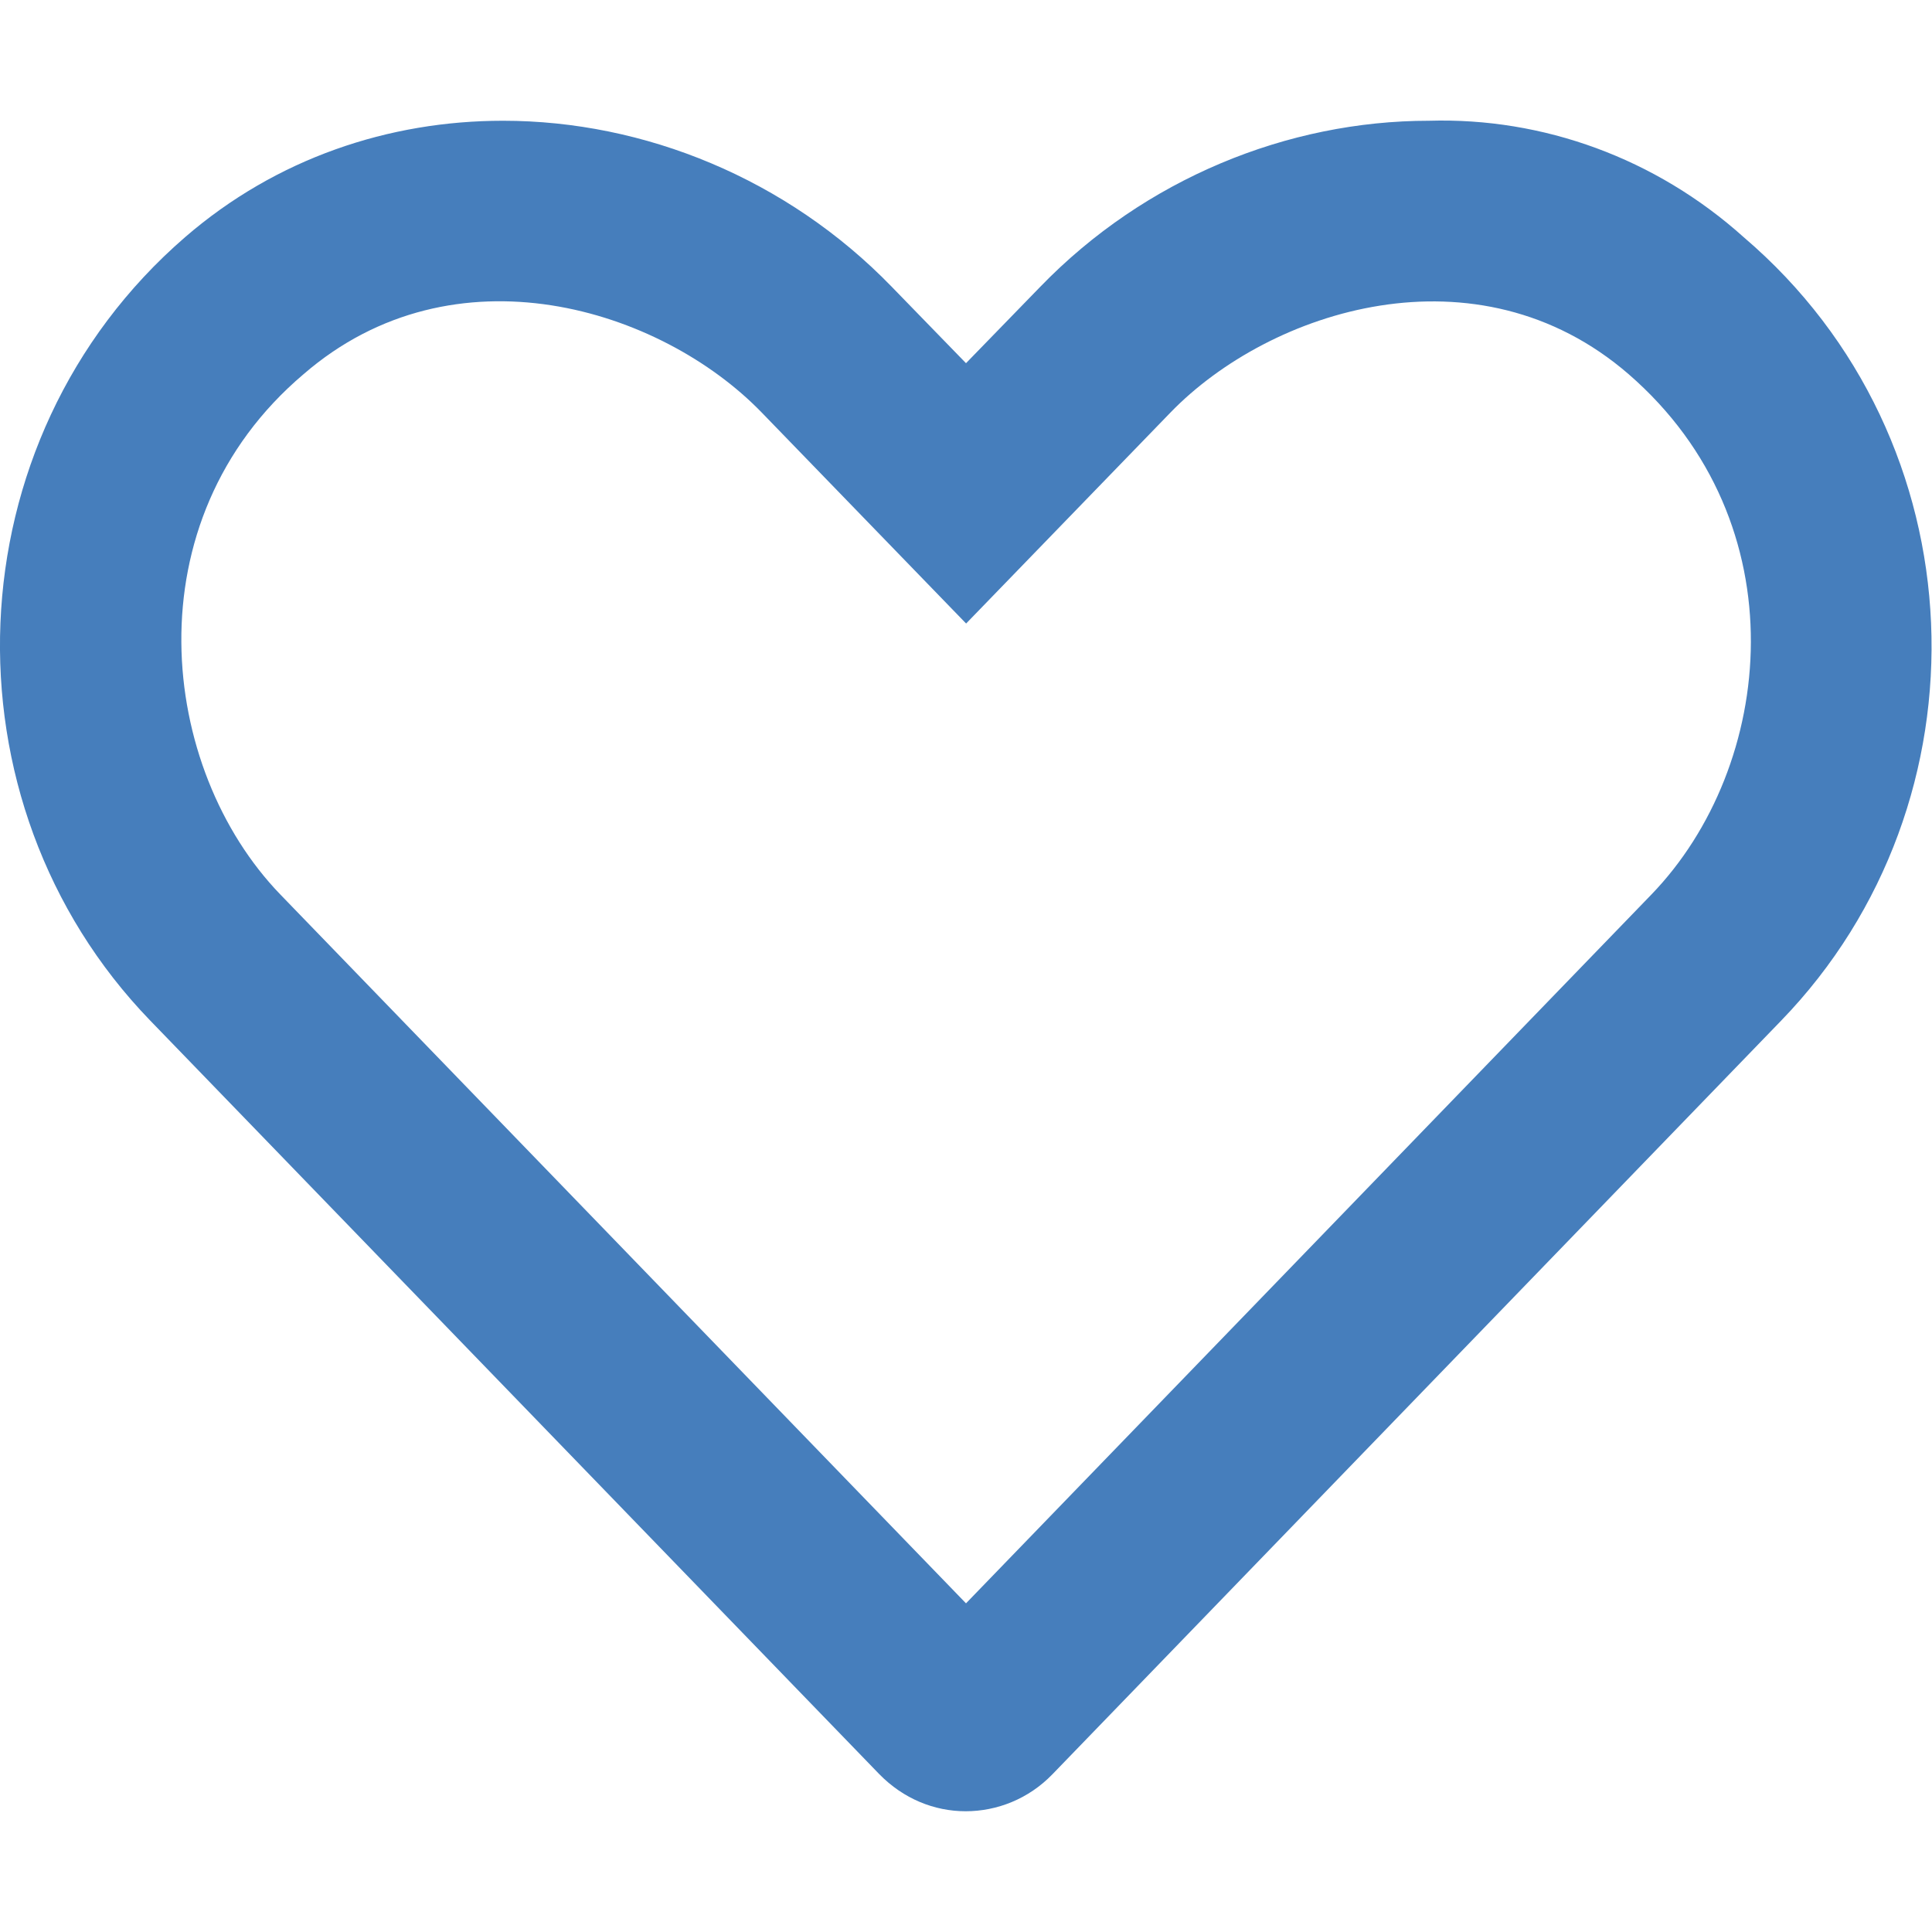
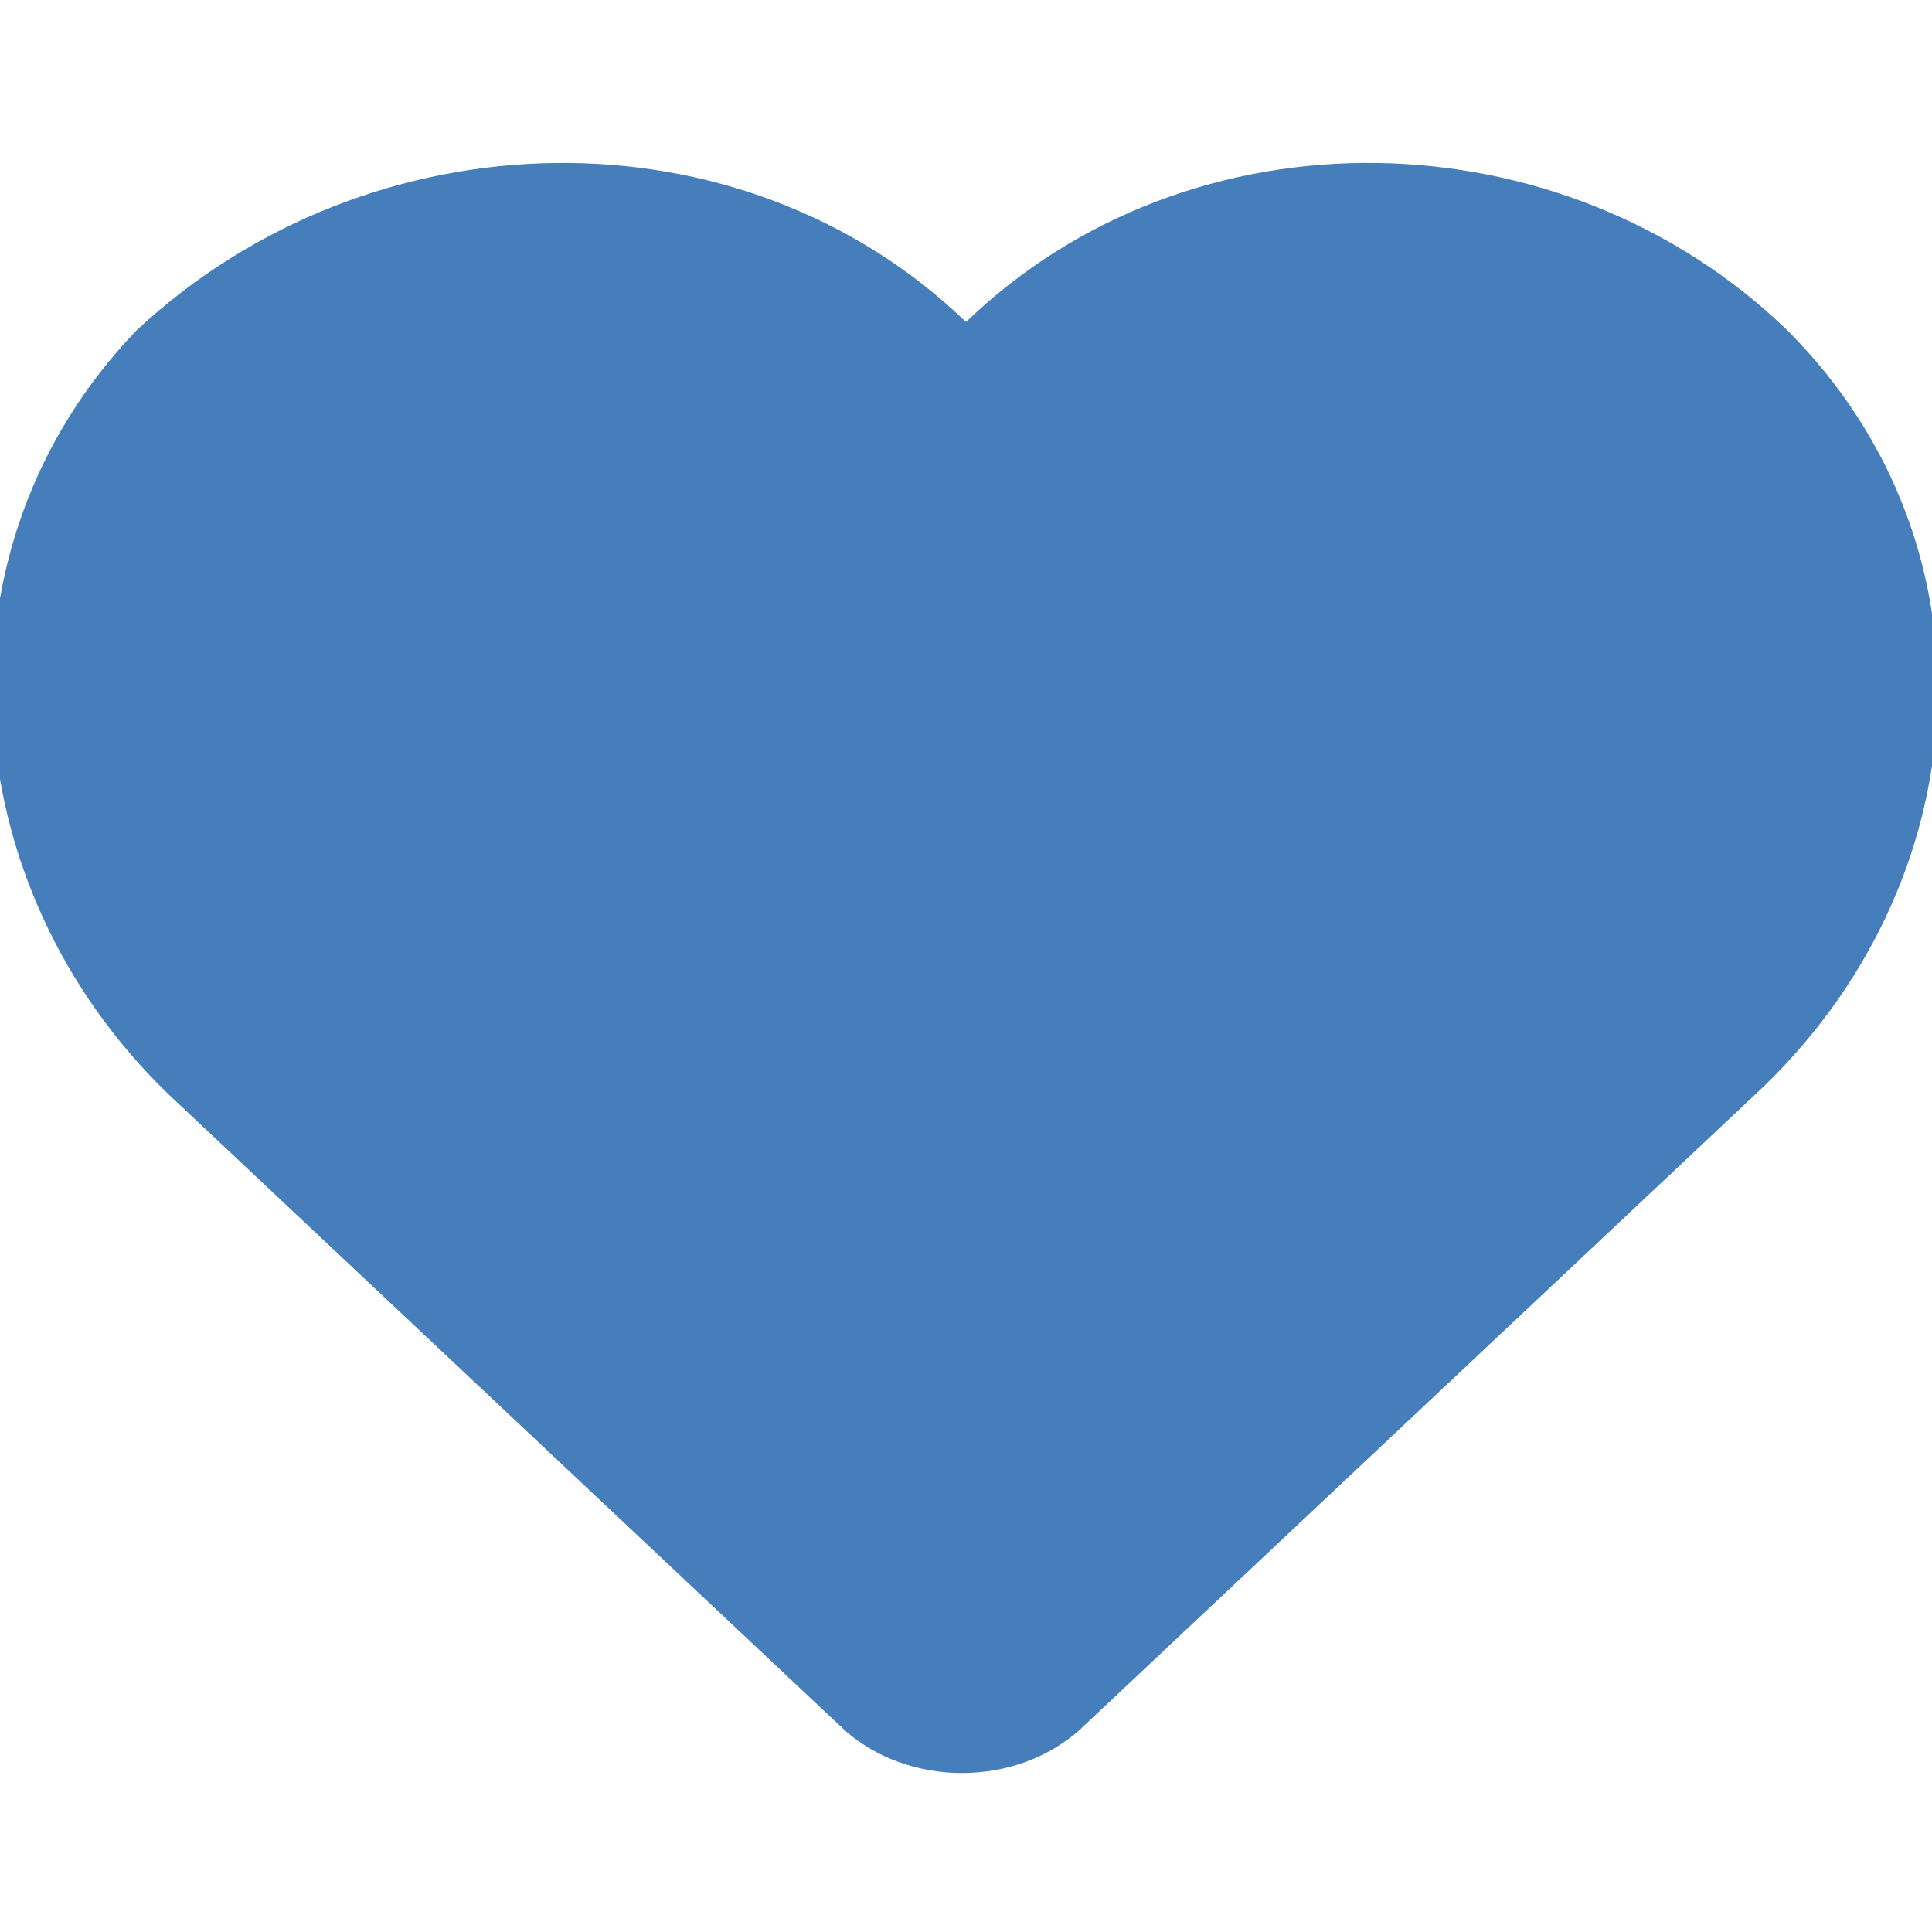
- <svg xmlns="http://www.w3.org/2000/svg" viewBox="0 0 512 512">
-   <path d="M462.1 62.86C438.8 41.92 408.9 31.1 378.7 32c-37.49 0-75.33 15.4-103 43.98L256 96.25l-19.7-20.27C208.6 47.4 170.8 32 133.3 32c-30.2 0-60.07 9.93-84.26 30.86-62.14 53.79-65.25 149.7-9.23 207.6l193.2 199.7c6.39 6.54 14.59 9.84 22.89 9.84 8.332 0 16.69-3.267 23.01-9.804l193.1-199.7C528.2 212.5 525.1 116.6 462.1 62.86zM437.6 237.1 256 424.9 74.34 237.1c-32.24-33.3-39.88-99 6.12-137.95 39.9-34.54 94.59-17.5 121.4 10.17l54.17 55.92 54.16-55.92c26.42-27.27 81.26-44.89 121.4-10.17C477.1 138.6 470.5 203.1 437.6 237.1z" fill="#467ebc" class="fill-000000" />
+ <svg xmlns="http://www.w3.org/2000/svg" viewBox="0 0 24 24" xml:space="preserve" enable-background="new 0 0 24 24">
+   <path d="M22.2 4.1c2.7 2.7 2.4 6.9-.4 9.5l-8.4 7.9c-.8.7-2.1.7-2.9 0l-8.4-7.9c-2.7-2.6-3-6.8-.4-9.5C4.6 1.4 9.2 1.3 12 4c2.8-2.7 7.4-2.6 10.2.1z" fill="#467ebc" class="fill-000000" />
</svg>
